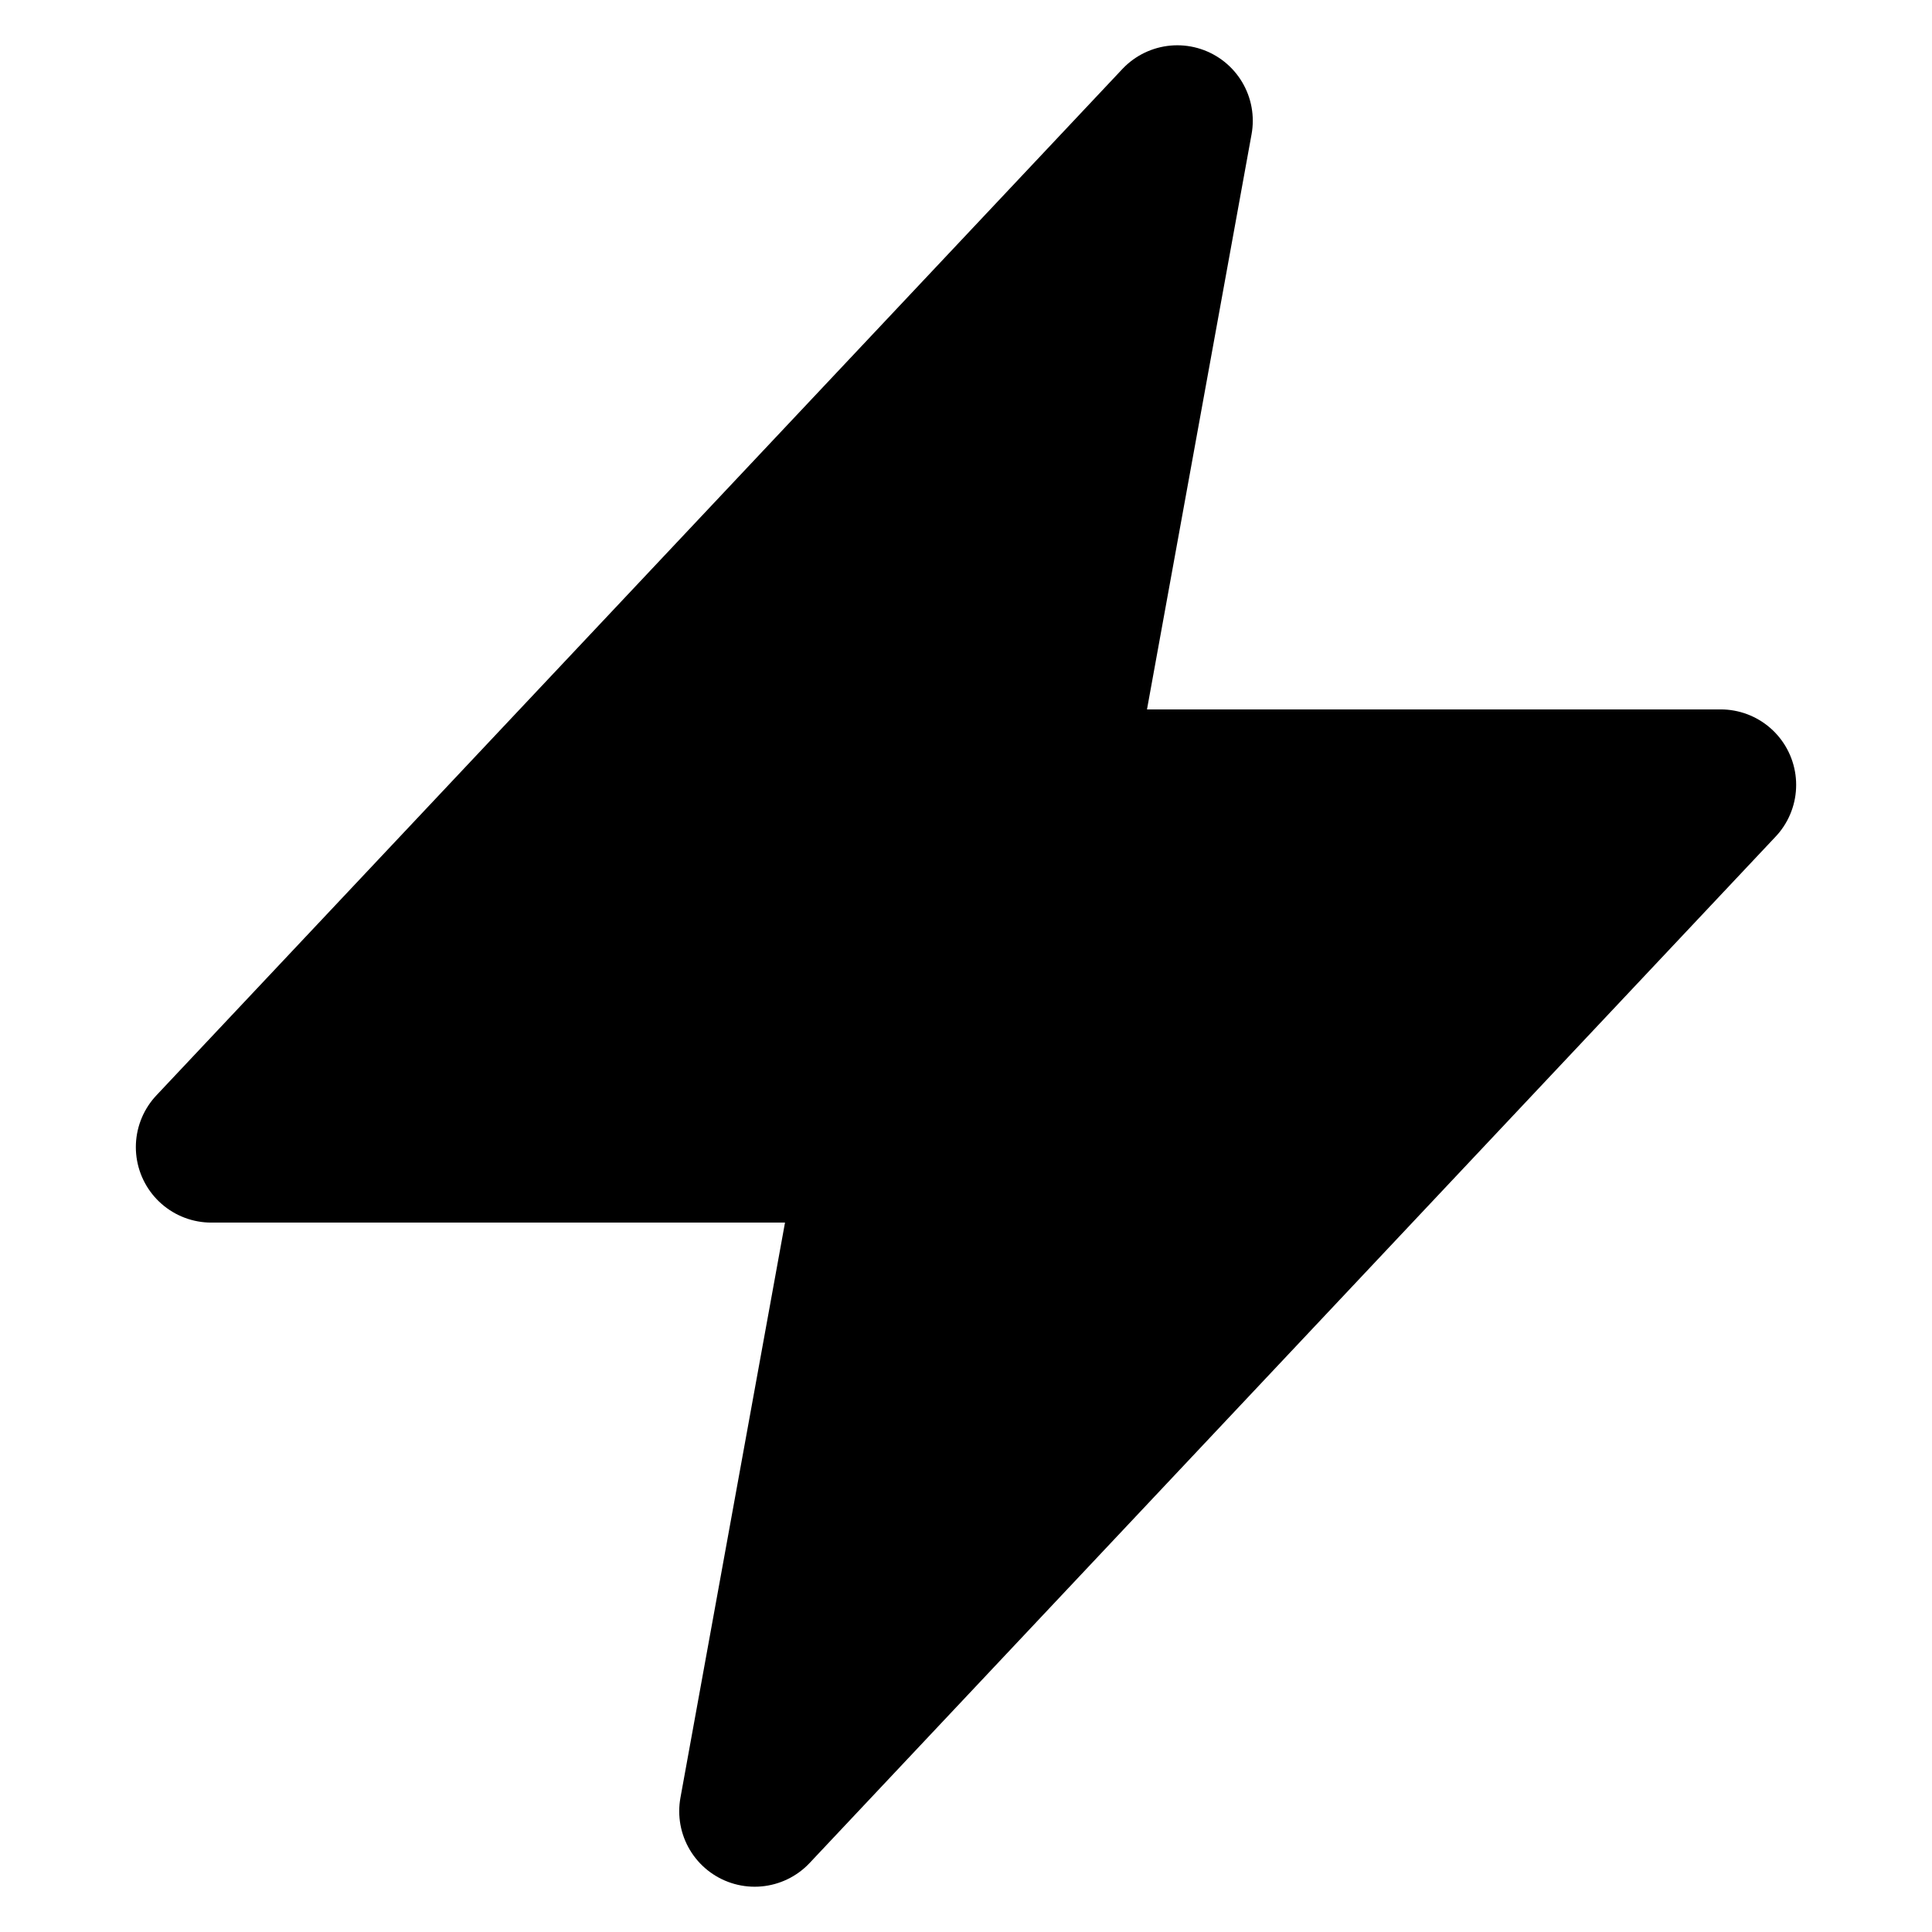
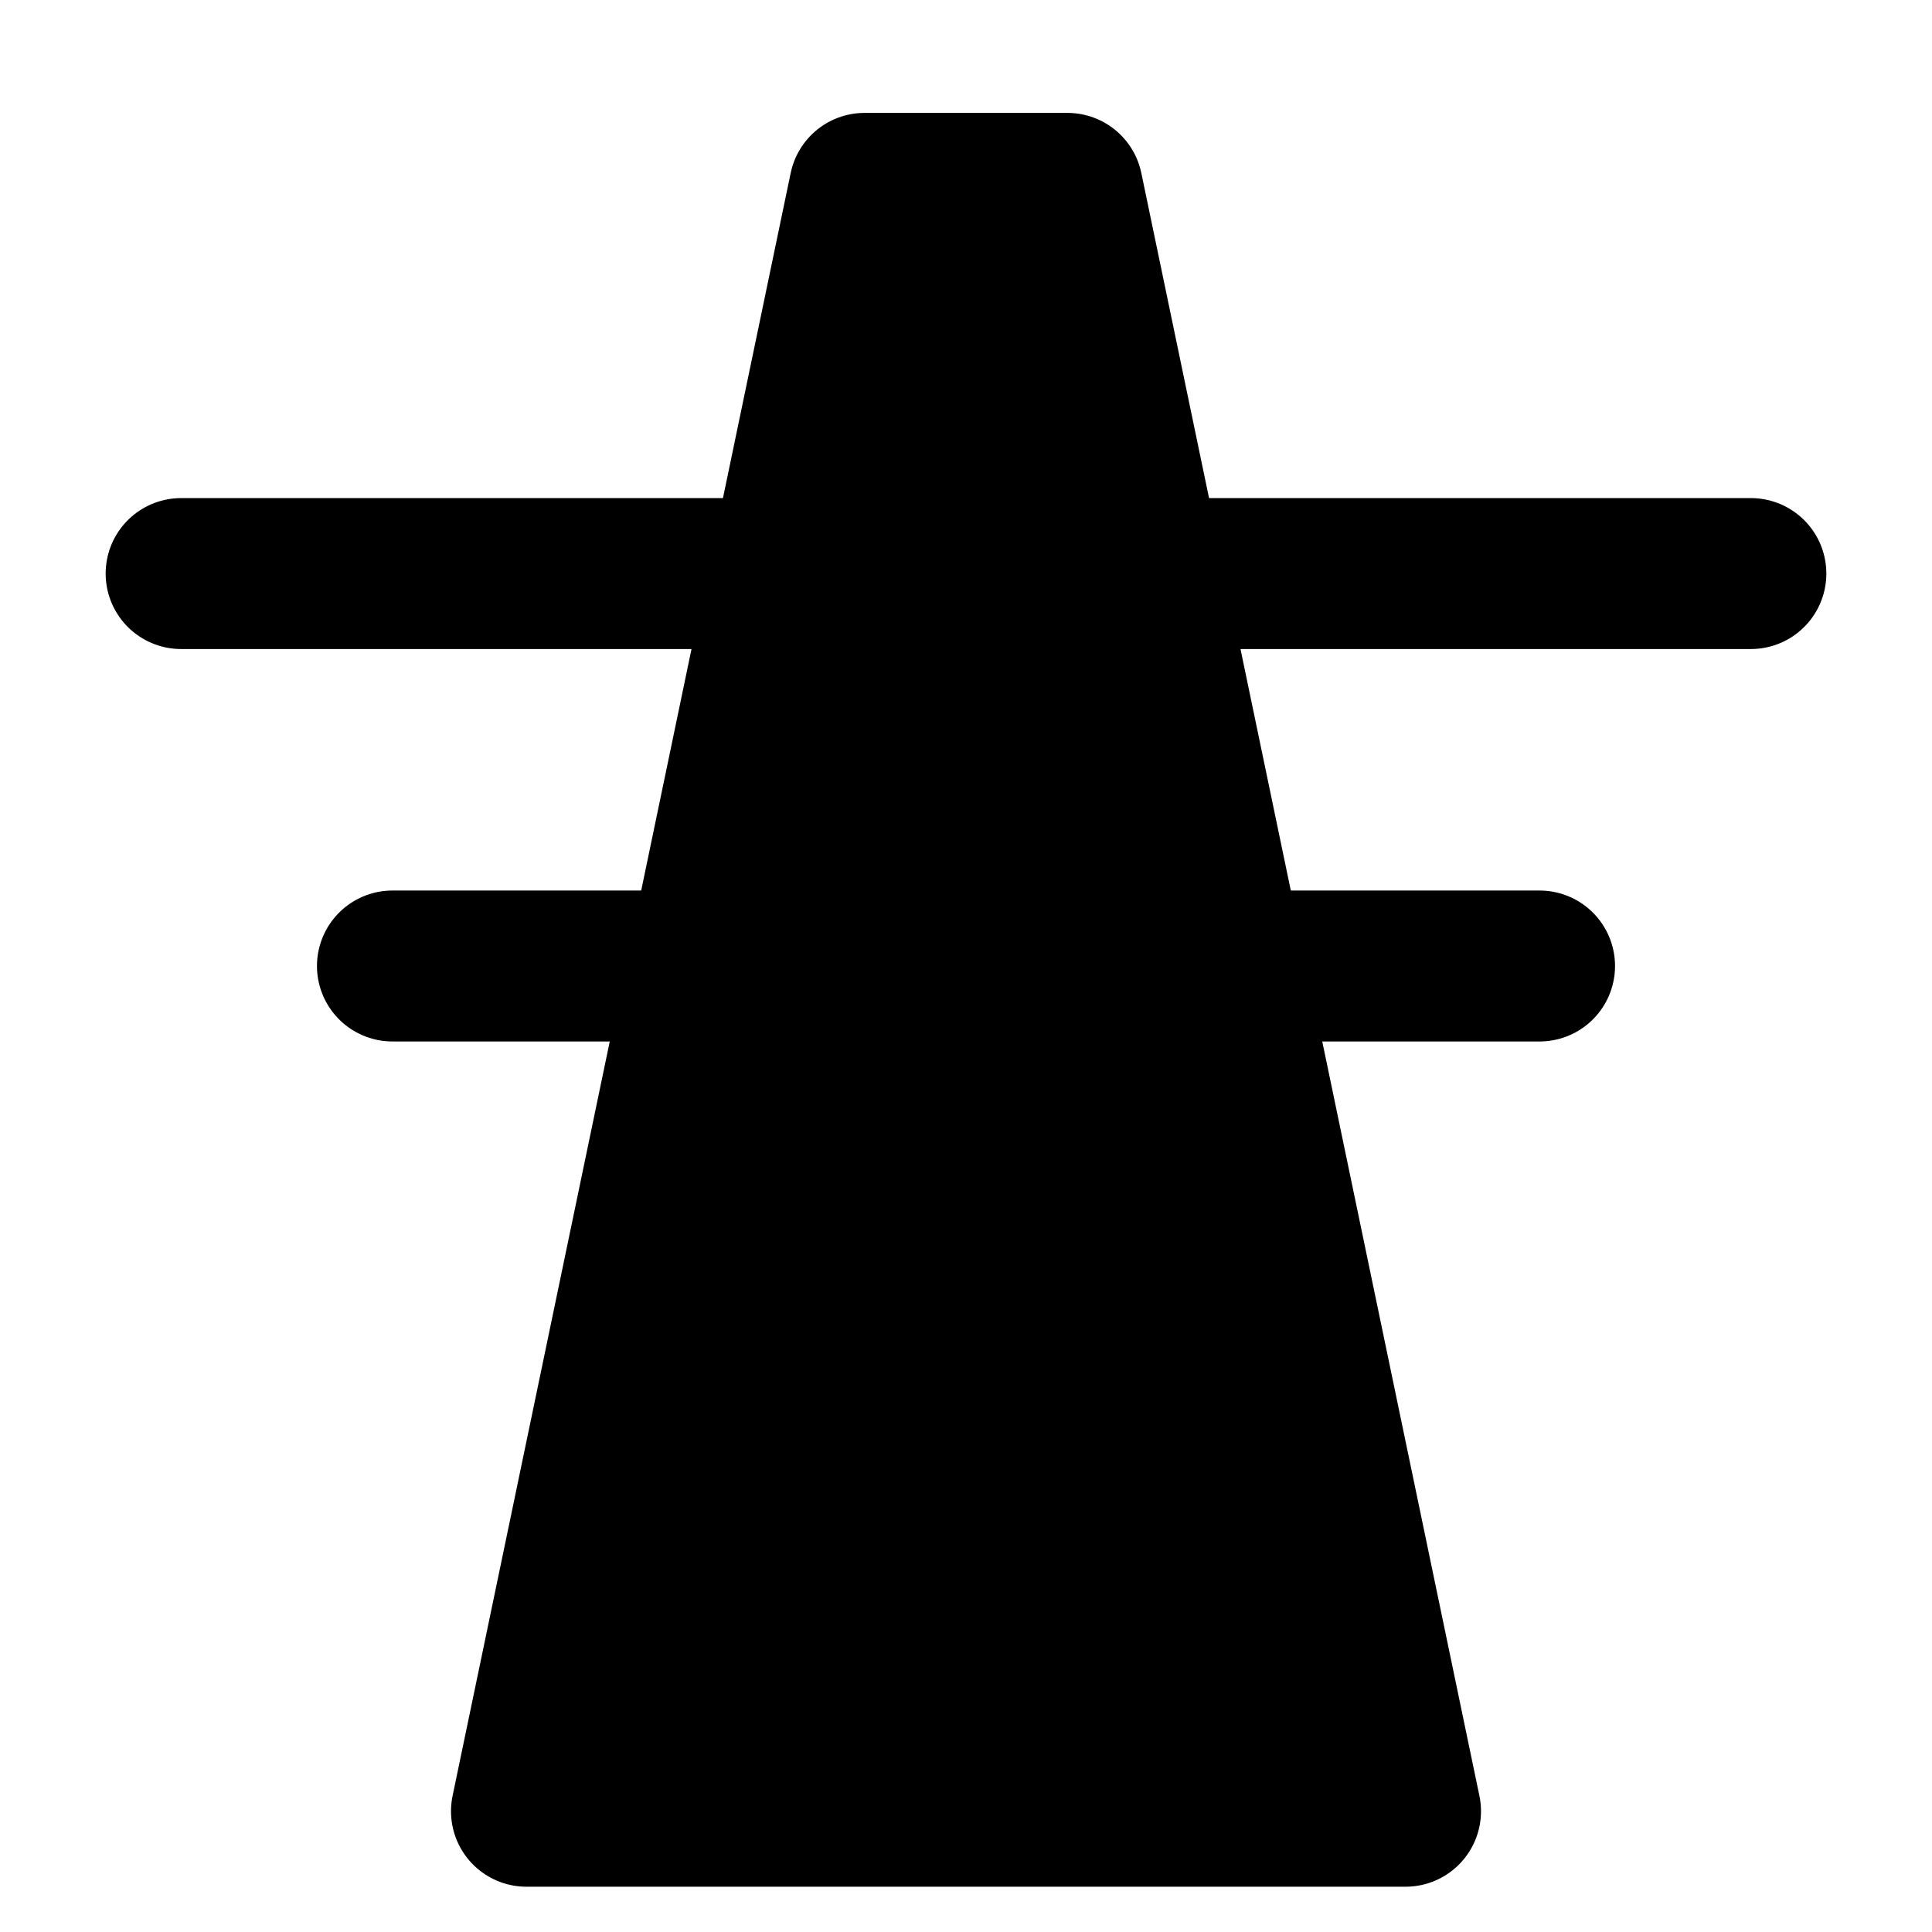
<svg xmlns="http://www.w3.org/2000/svg" width="16" height="16" viewBox="0 0 16 16" fill="currentColor" stroke="currentColor" stroke-width="1.25" stroke-linecap="round" stroke-linejoin="round" class="li li-solid">
-   <path d="M9.75 1L1.75 9.5L7.25 9.5L6.25 15L14.25 6.5L8.75 6.5Z" fill-rule="evenodd" />
+   <path d="M4.36 15L7.16 1.56L8.84 1.56L11.64 15Z" fill-rule="evenodd" />
+   <path d="M1.5 4.75H14.5" fill="none" />
+   <path d="M3.25 8H12.75" fill="none" />
</svg>
